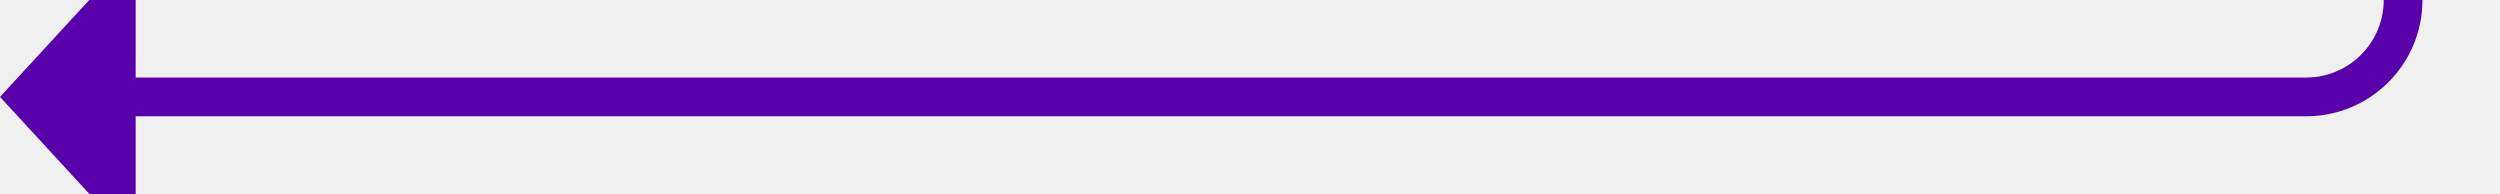
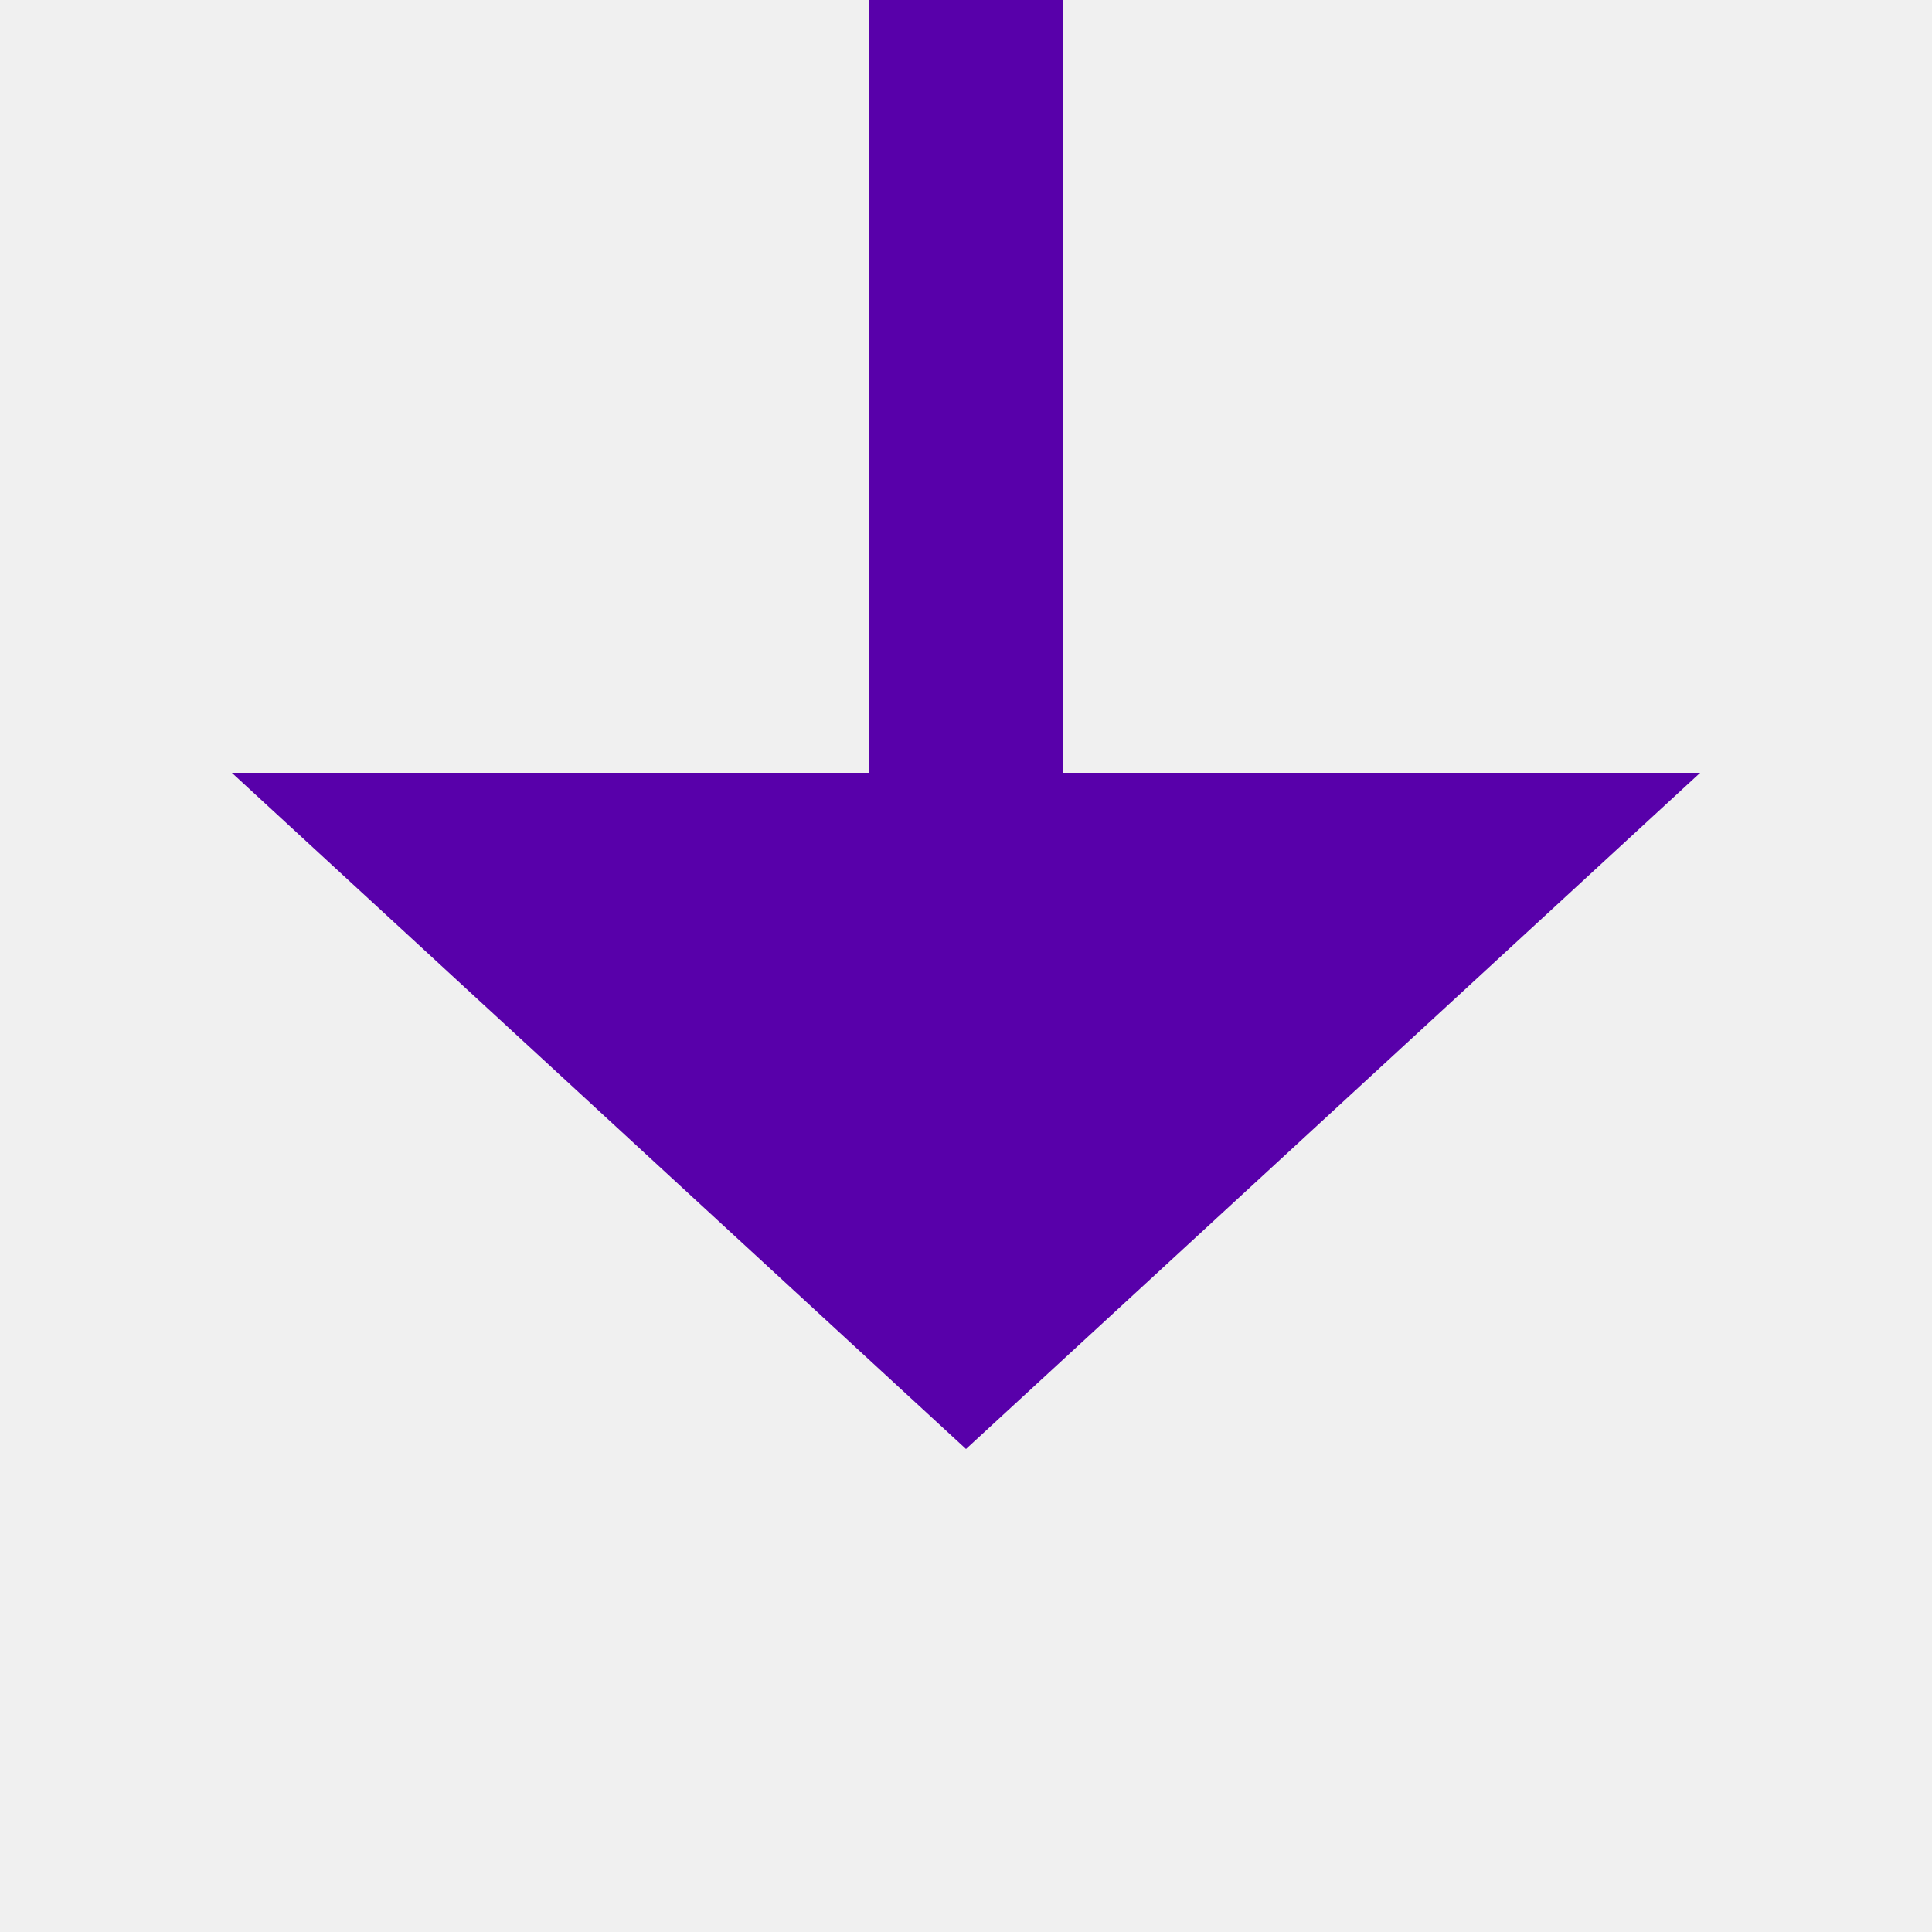
- <svg xmlns="http://www.w3.org/2000/svg" version="1.1" width="129px" height="10px" preserveAspectRatio="xMinYMid meet" viewBox="570 7016 129 8">
-   <path d="M 817 6974  L 699 6974  A 5 5 0 0 0 694 6979 L 694 7015  A 5 5 0 0 1 689 7020 L 576 7020  " stroke-width="2" stroke-dasharray="0" stroke="rgba(88, 0, 170, 1)" fill="none" class="stroke" />
-   <path d="M 815.5 6970.5  A 3.5 3.5 0 0 0 812 6974 A 3.5 3.5 0 0 0 815.5 6977.5 A 3.5 3.5 0 0 0 819 6974 A 3.5 3.5 0 0 0 815.5 6970.5 Z M 577 7012.4  L 570 7020  L 577 7027.6  L 577 7012.4  Z " fill-rule="nonzero" fill="rgba(88, 0, 170, 1)" stroke="none" class="fill" />
+ <svg xmlns="http://www.w3.org/2000/svg" version="1.1" width="20px" height="20px" preserveAspectRatio="xMinYMid meet" viewBox="873 6381 20 18">
+   <defs>
+     <mask fill="white" id="Clip155">
+       <path d="M 867.5 6326  L 898.5 6326  L 898.5 6353  L 867.5 6353  Z M 867.5 6273  L 898.5 6273  L 898.5 6405  L 867.5 6405  Z " fill-rule="evenodd" />
+     </mask>
+   </defs>
+   <path d="M 883 6326  L 883 6285  M 883 6353  L 883 6389  " stroke-width="2" stroke-dasharray="0" stroke="rgba(88, 0, 170, 1)" fill="none" class="stroke" />
+   <path d="M 883 6283  A 3.5 3.5 0 0 0 879.5 6286.5 A 3.5 3.5 0 0 0 883 6290 A 3.5 3.5 0 0 0 886.5 6286.5 A 3.5 3.5 0 0 0 883 6283 Z M 875.4 6388  L 883 6395  L 890.6 6388  L 875.4 6388  Z " fill-rule="nonzero" fill="rgba(88, 0, 170, 1)" stroke="none" class="fill" mask="url(#Clip155)" />
</svg>
